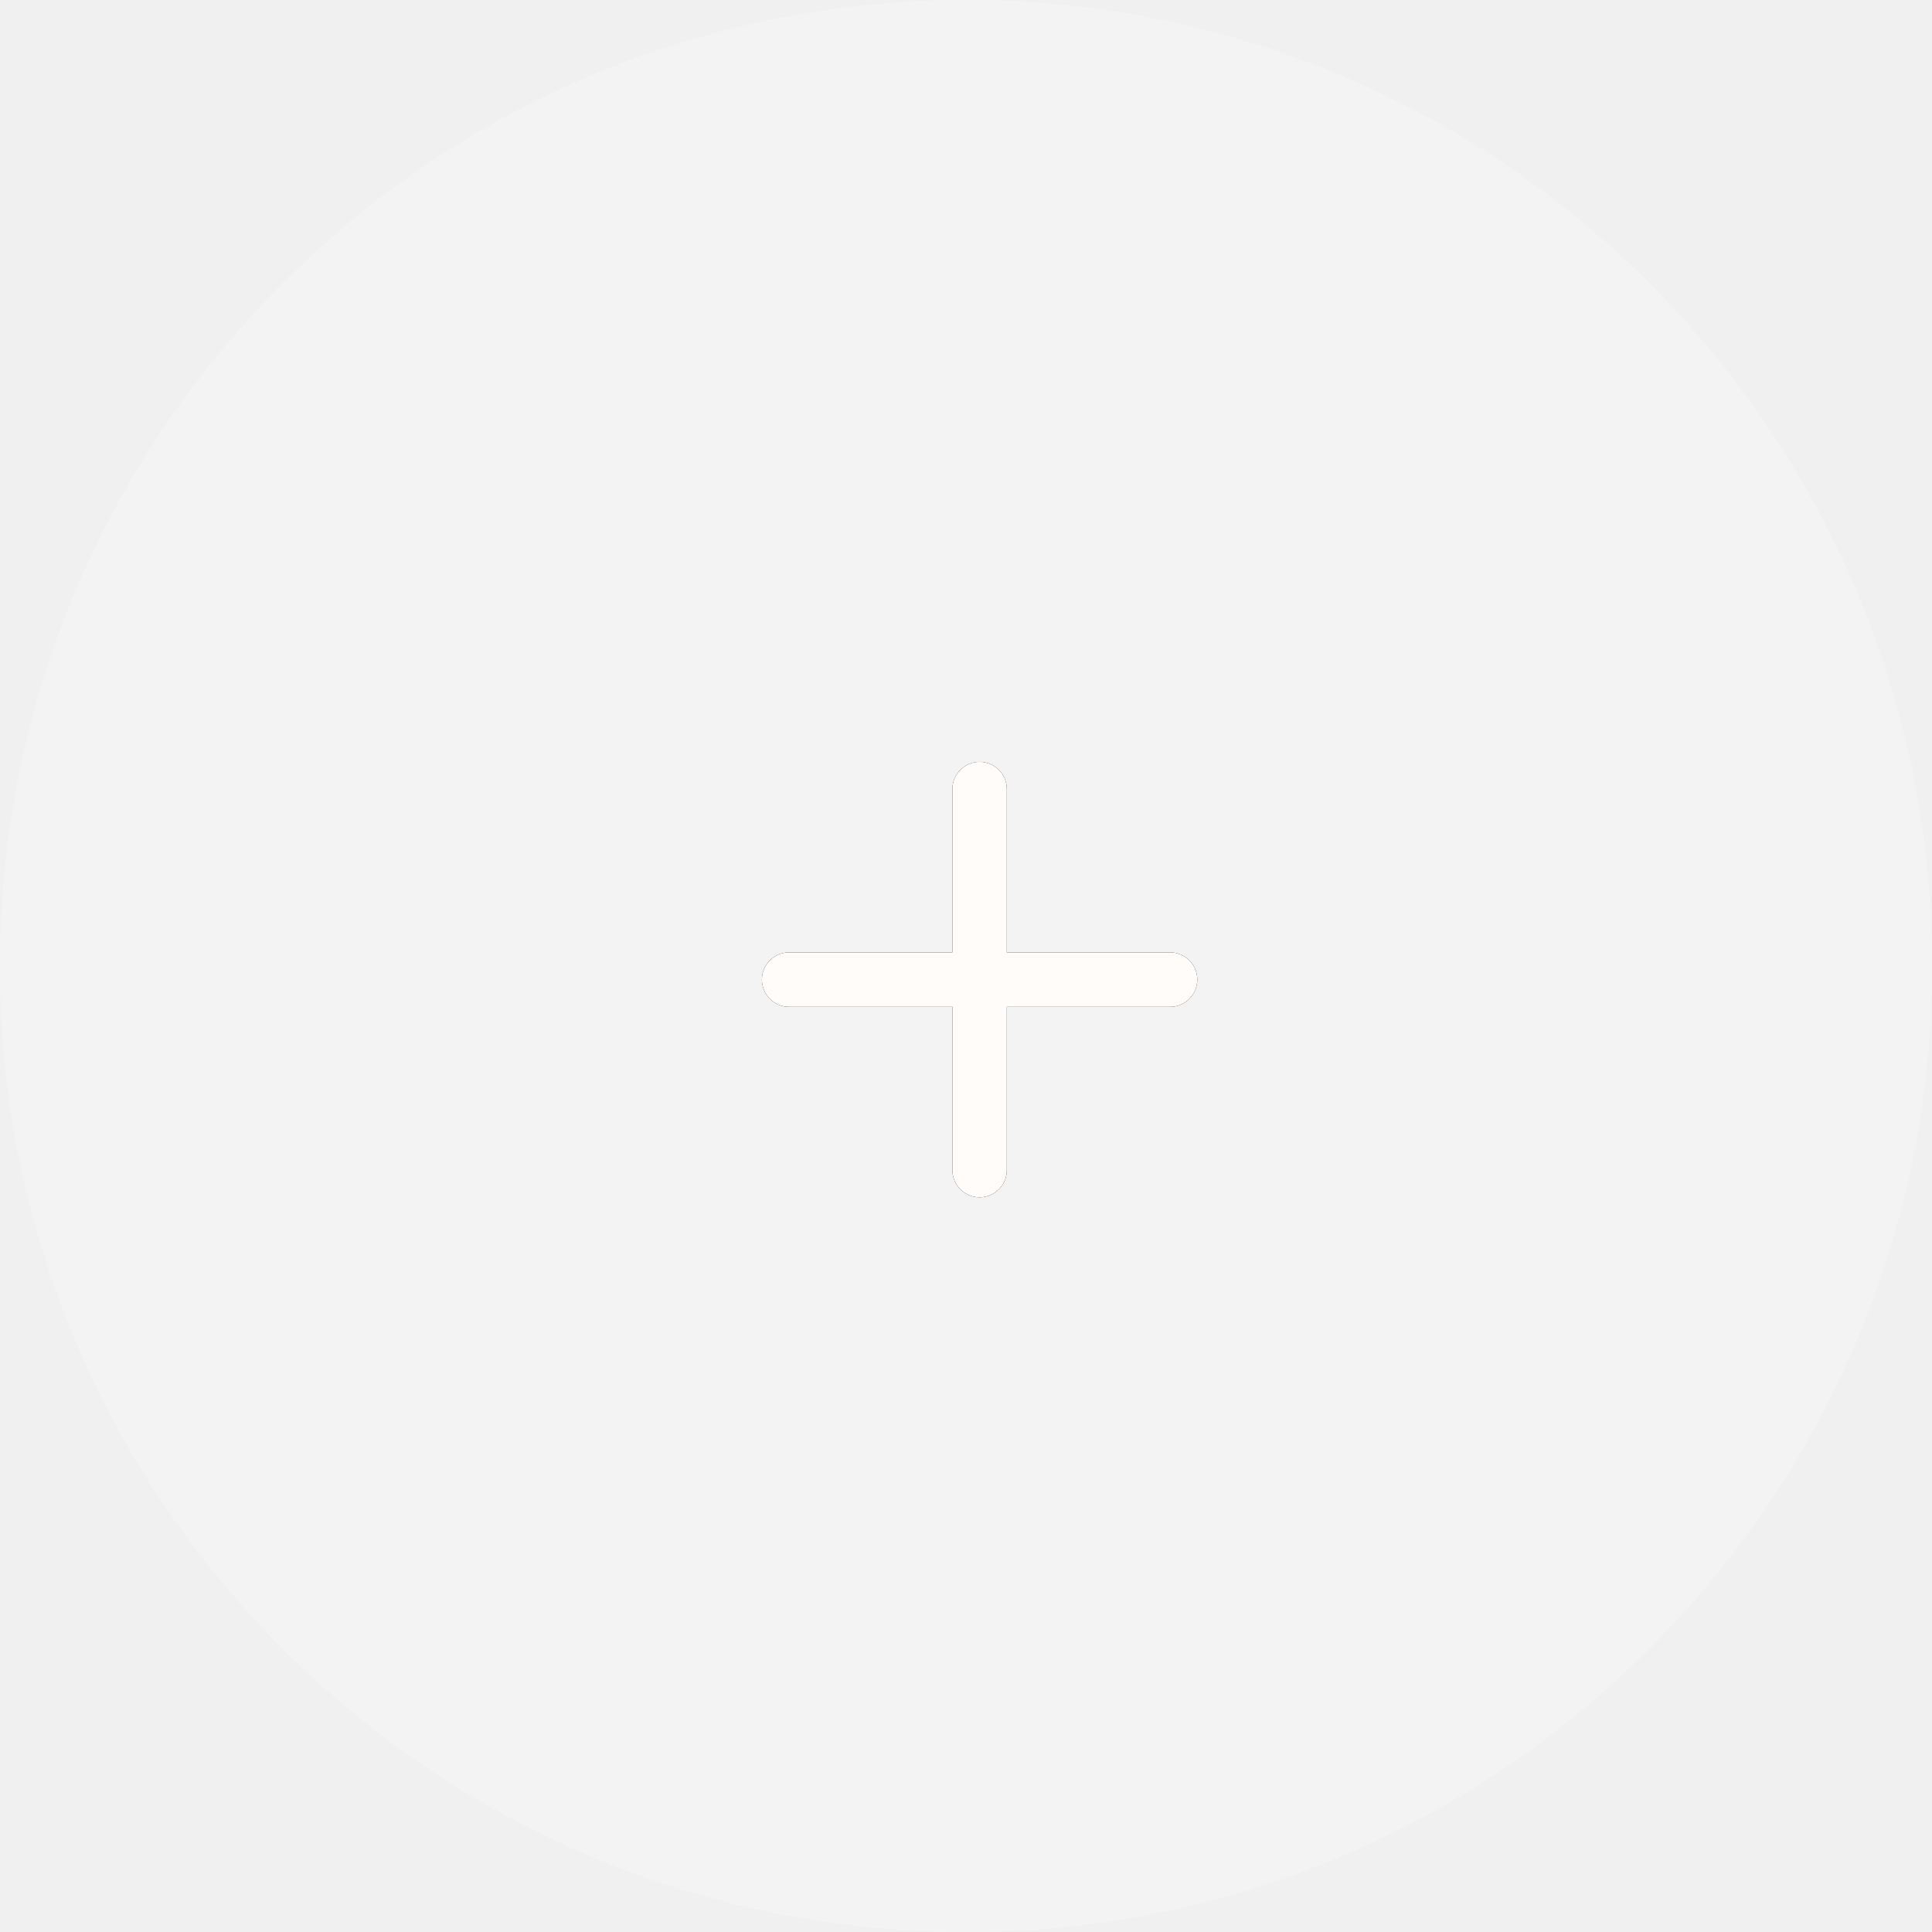
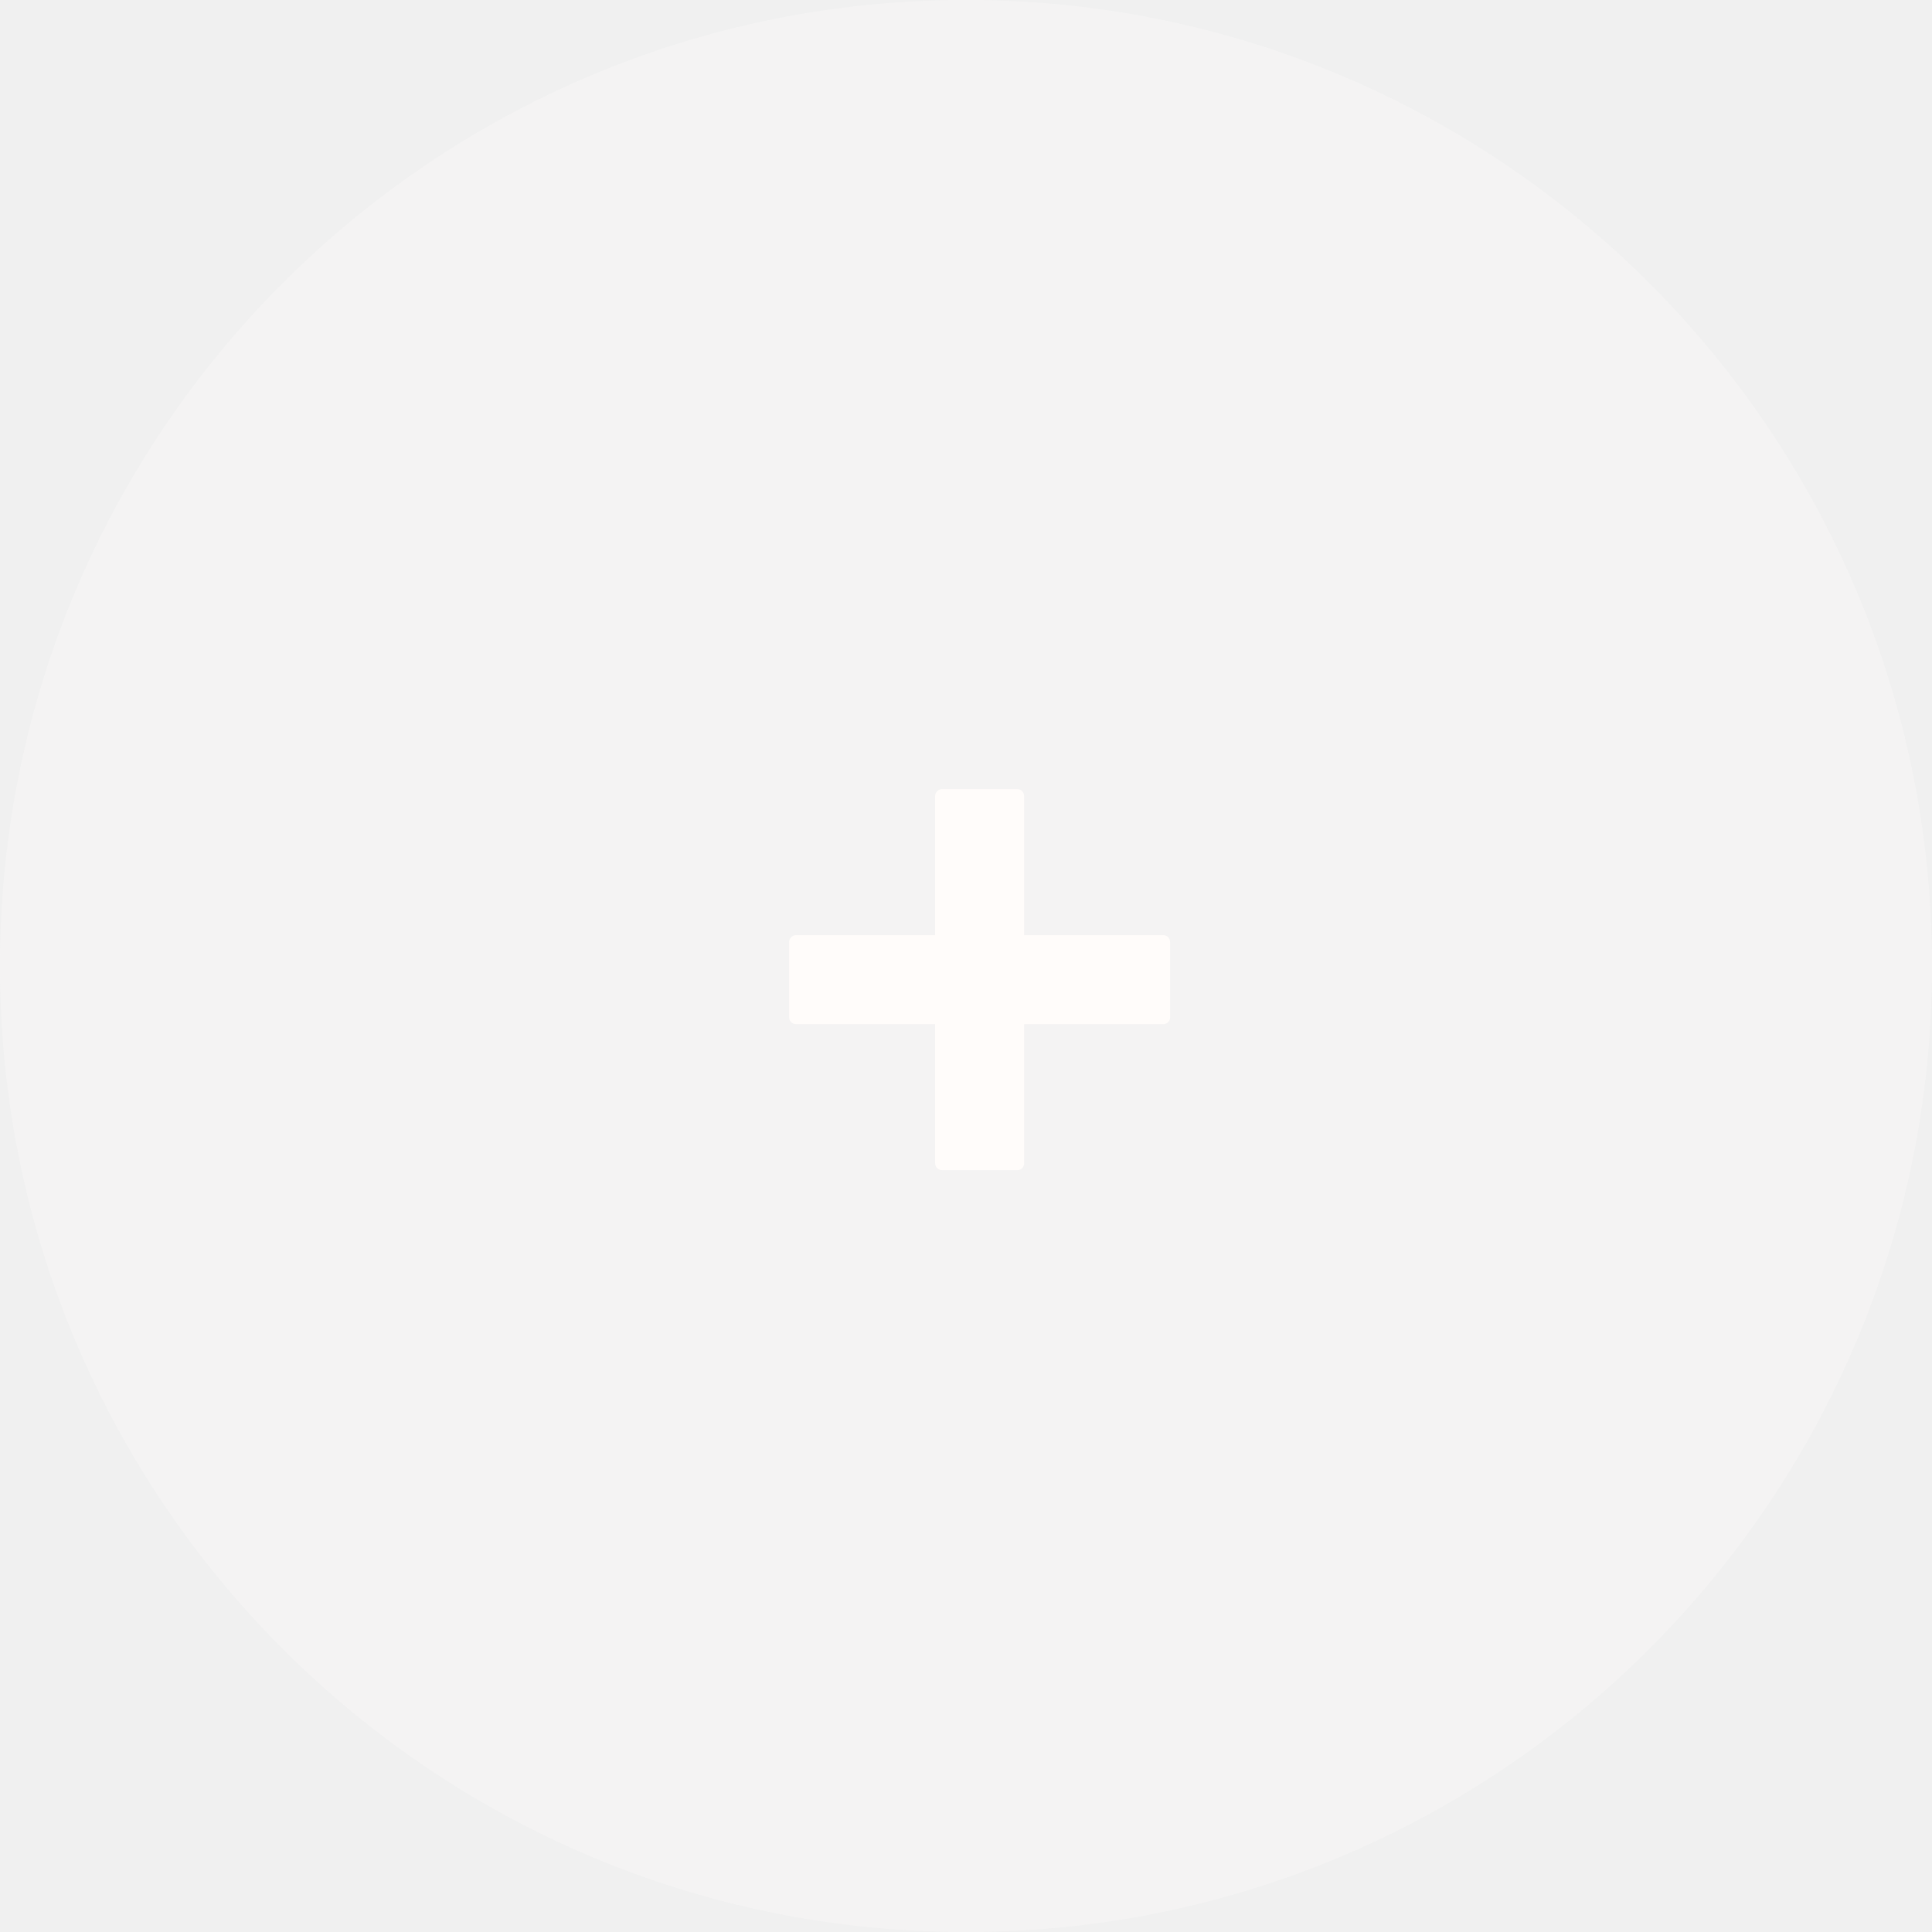
- <svg xmlns="http://www.w3.org/2000/svg" xmlns:xlink="http://www.w3.org/1999/xlink" width="71px" height="71px" viewBox="0 0 71 71" version="1.1">
-   <defs>
-     <path d="M9,7 L15,7 C15.552,7 16,7.448 16,8 C16,8.552 15.552,9 15,9 L9,9 L9,15 C9,15.552 8.552,16 8,16 C7.448,16 7,15.552 7,15 L7,9 L1,9 C0.448,9 0,8.552 0,8 C0,7.448 0.448,7 1,7 L7,7 L7,1 C7,0.448 7.448,0 8,0 C8.552,0 9,0.448 9,1 L9,7 Z" id="path-1" />
-   </defs>
+ <svg xmlns="http://www.w3.org/2000/svg" width="71px" height="71px" viewBox="0 0 71 71" version="1.1">
+   <defs />
  <g id="Mobile" stroke="none" stroke-width="1" fill="none" fill-rule="evenodd">
-     <g id="Group-7">
-       <g id="Group-4">
-         <g id="Group-5">
-           <circle id="Oval-2-Copy-2" fill-opacity="0.3" fill="#FFFCFA" cx="35.5" cy="35.5" r="35.5" />
-           <g id="plus" transform="translate(28, 28)">
-             <g id="Combined-Shape" fill="#000000" fill-rule="nonzero">
-               <path d="M9,7 L15,7 C15.552,7 16,7.448 16,8 C16,8.552 15.552,9 15,9 L9,9 L9,15 C9,15.552 8.552,16 8,16 C7.448,16 7,15.552 7,15 L7,9 L1,9 C0.448,9 0,8.552 0,8 C0,7.448 0.448,7 1,7 L7,7 L7,1 C7,0.448 7.448,0 8,0 C8.552,0 9,0.448 9,1 L9,7 Z" id="path-1" />
-             </g>
-             <g id="COLOR/-black-Clipped">
-               <mask id="mask-2" fill="white">
-                 <use xlink:href="#path-1" />
-               </mask>
-               <g id="path-1" />
-               <g id="COLOR/-black" mask="url(#mask-2)" fill="#FFFCFA">
-                 <g transform="translate(-4, -4)" id="Rectangle">
-                   <rect x="0" y="0" width="24" height="24" />
+     <g id="Mobile---Communauté" transform="translate(-53, -78)">
+       <g id="Group-3" transform="translate(-192, 78)">
+         <g id="Group">
+           <g id="Group-4" transform="translate(245, 0)">
+             <g id="Group-7">
+               <g id="Group-5">
+                 <circle id="Oval-2-Copy-2" fill-opacity="0.3" fill="#FFFCFA" cx="35.5" cy="35.5" r="35.5" />
+                 <g id="plus" transform="translate(37, 28)">
+                   <g id="Combined-Shape" />
                </g>
              </g>
+               <path d="M34.62,29 L37.38,29 C37.533,29 37.635,29.119 37.635,29.255 L37.635,34.365 L42.745,34.365 C42.898,34.365 43,34.484 43,34.62 L43,37.38 C43,37.533 42.898,37.635 42.745,37.635 L37.635,37.635 L37.635,42.745 C37.635,42.898 37.533,43 37.38,43 L34.62,43 C34.484,43 34.365,42.898 34.365,42.745 L34.365,37.635 L29.255,37.635 C29.119,37.635 29,37.533 29,37.38 L29,34.62 C29,34.484 29.119,34.365 29.255,34.365 L34.365,34.365 L34.365,29.255 C34.365,29.119 34.484,29 34.62,29 Z" id="Shape" fill="#FFFCFA" />
            </g>
          </g>
        </g>
      </g>
    </g>
  </g>
</svg>
